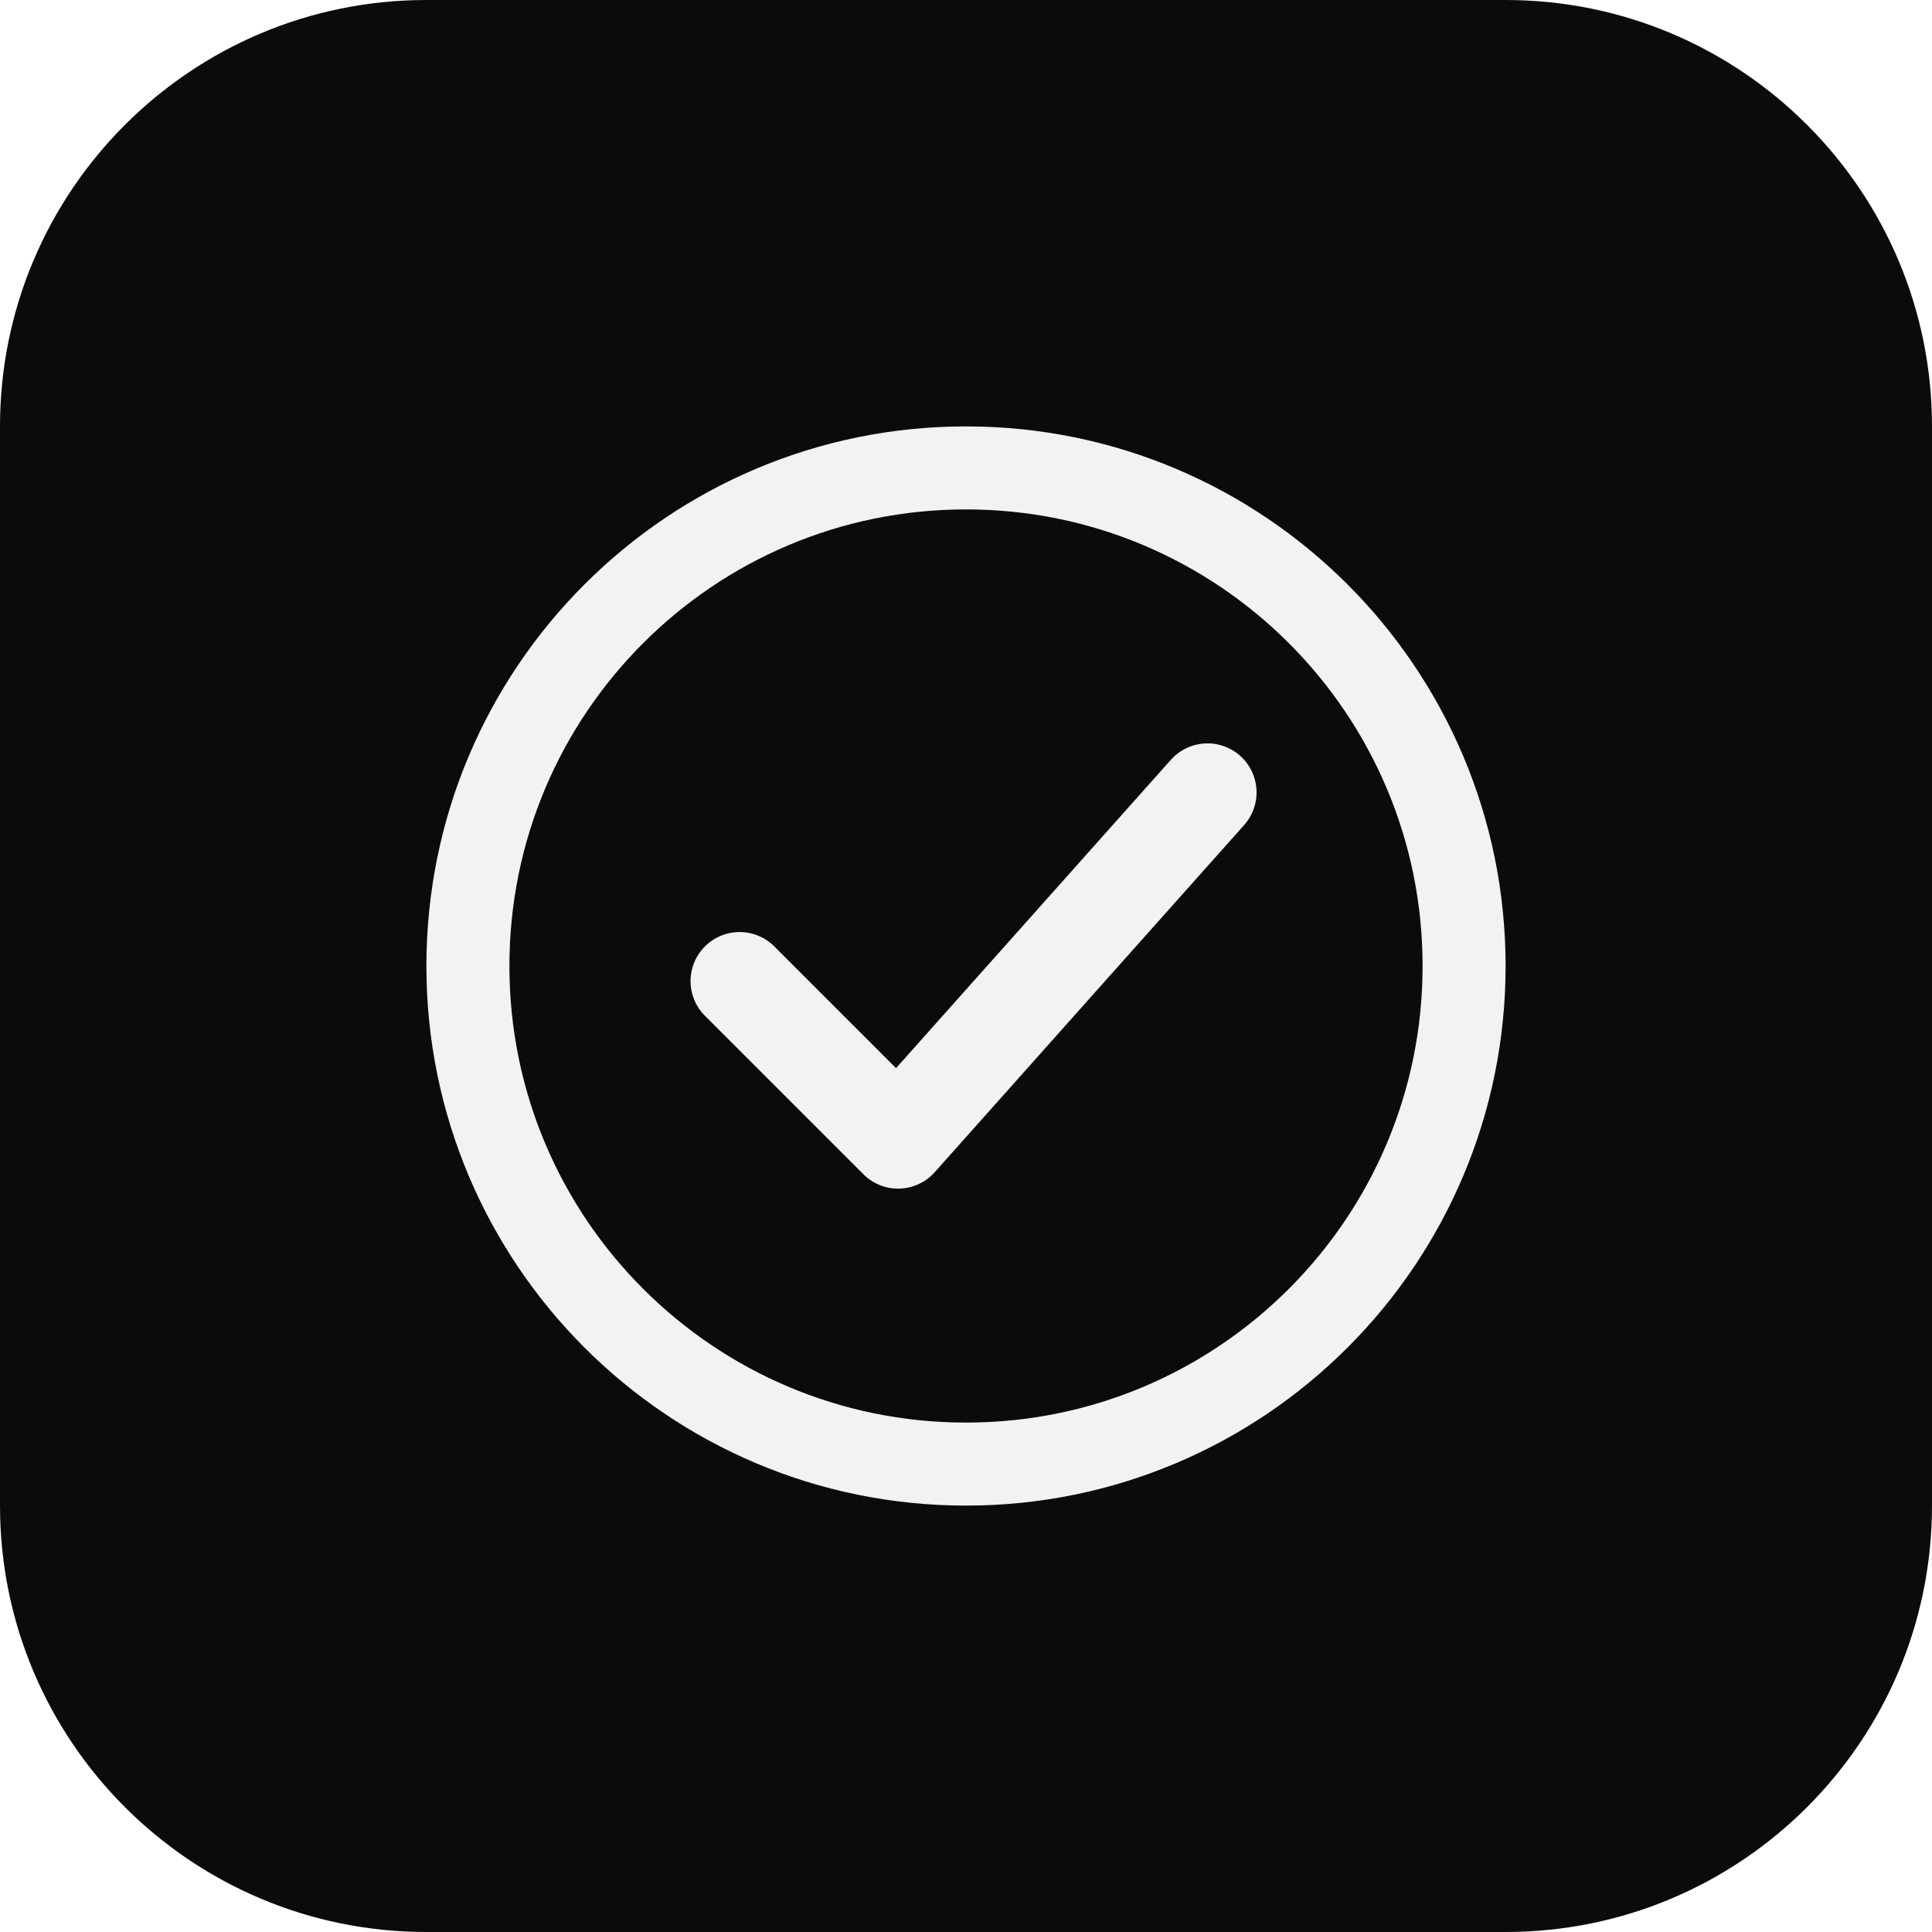
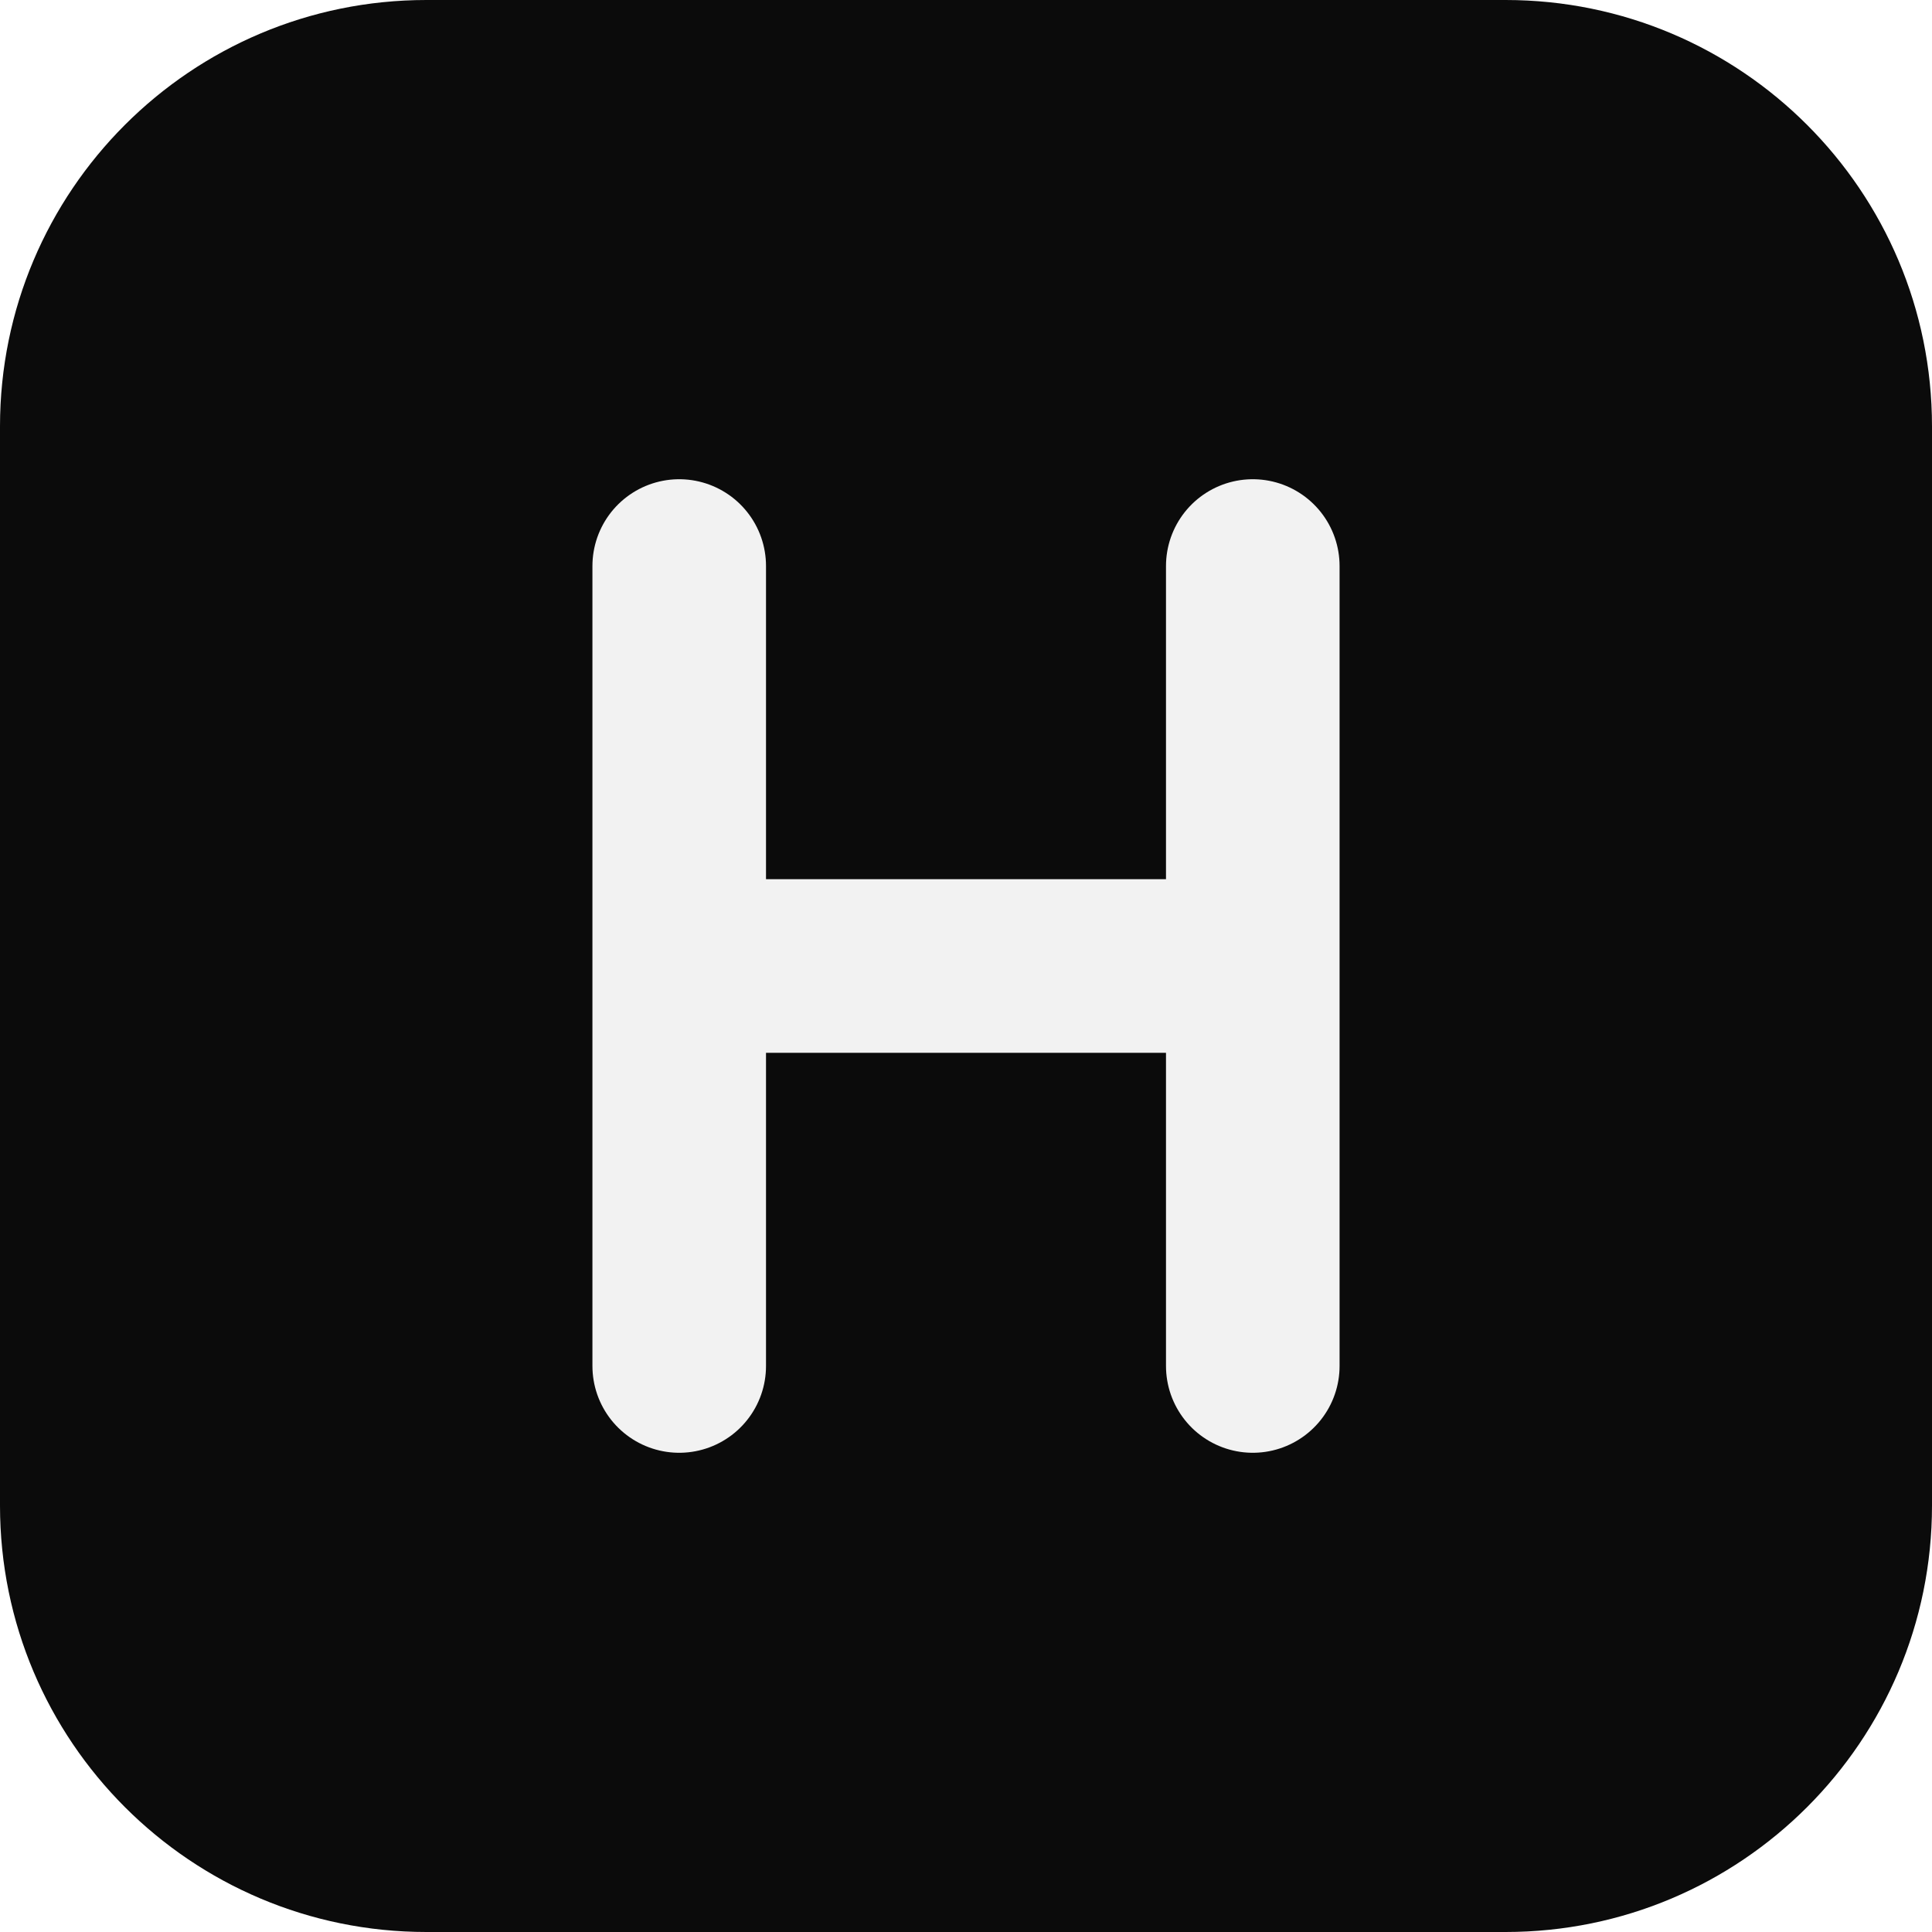
<svg xmlns="http://www.w3.org/2000/svg" width="512" height="512" viewBox="0 0 512 512">
  <rect width="512" height="512" rx="113" fill="#0b0b0b" />
-   <circle cx="256" cy="256" r="132" fill="none" stroke="#f2f2f2" stroke-width="22" />
-   <path d="M196 260 l42 42 l82 -92" fill="none" stroke="#f2f2f2" stroke-width="26" stroke-linecap="round" stroke-linejoin="round" />
+   <path d="M180 150v212M332 150v212M180 256h152" fill="none" stroke="#f2f2f2" stroke-width="46" stroke-linecap="round" stroke-linejoin="round" />
</svg>
